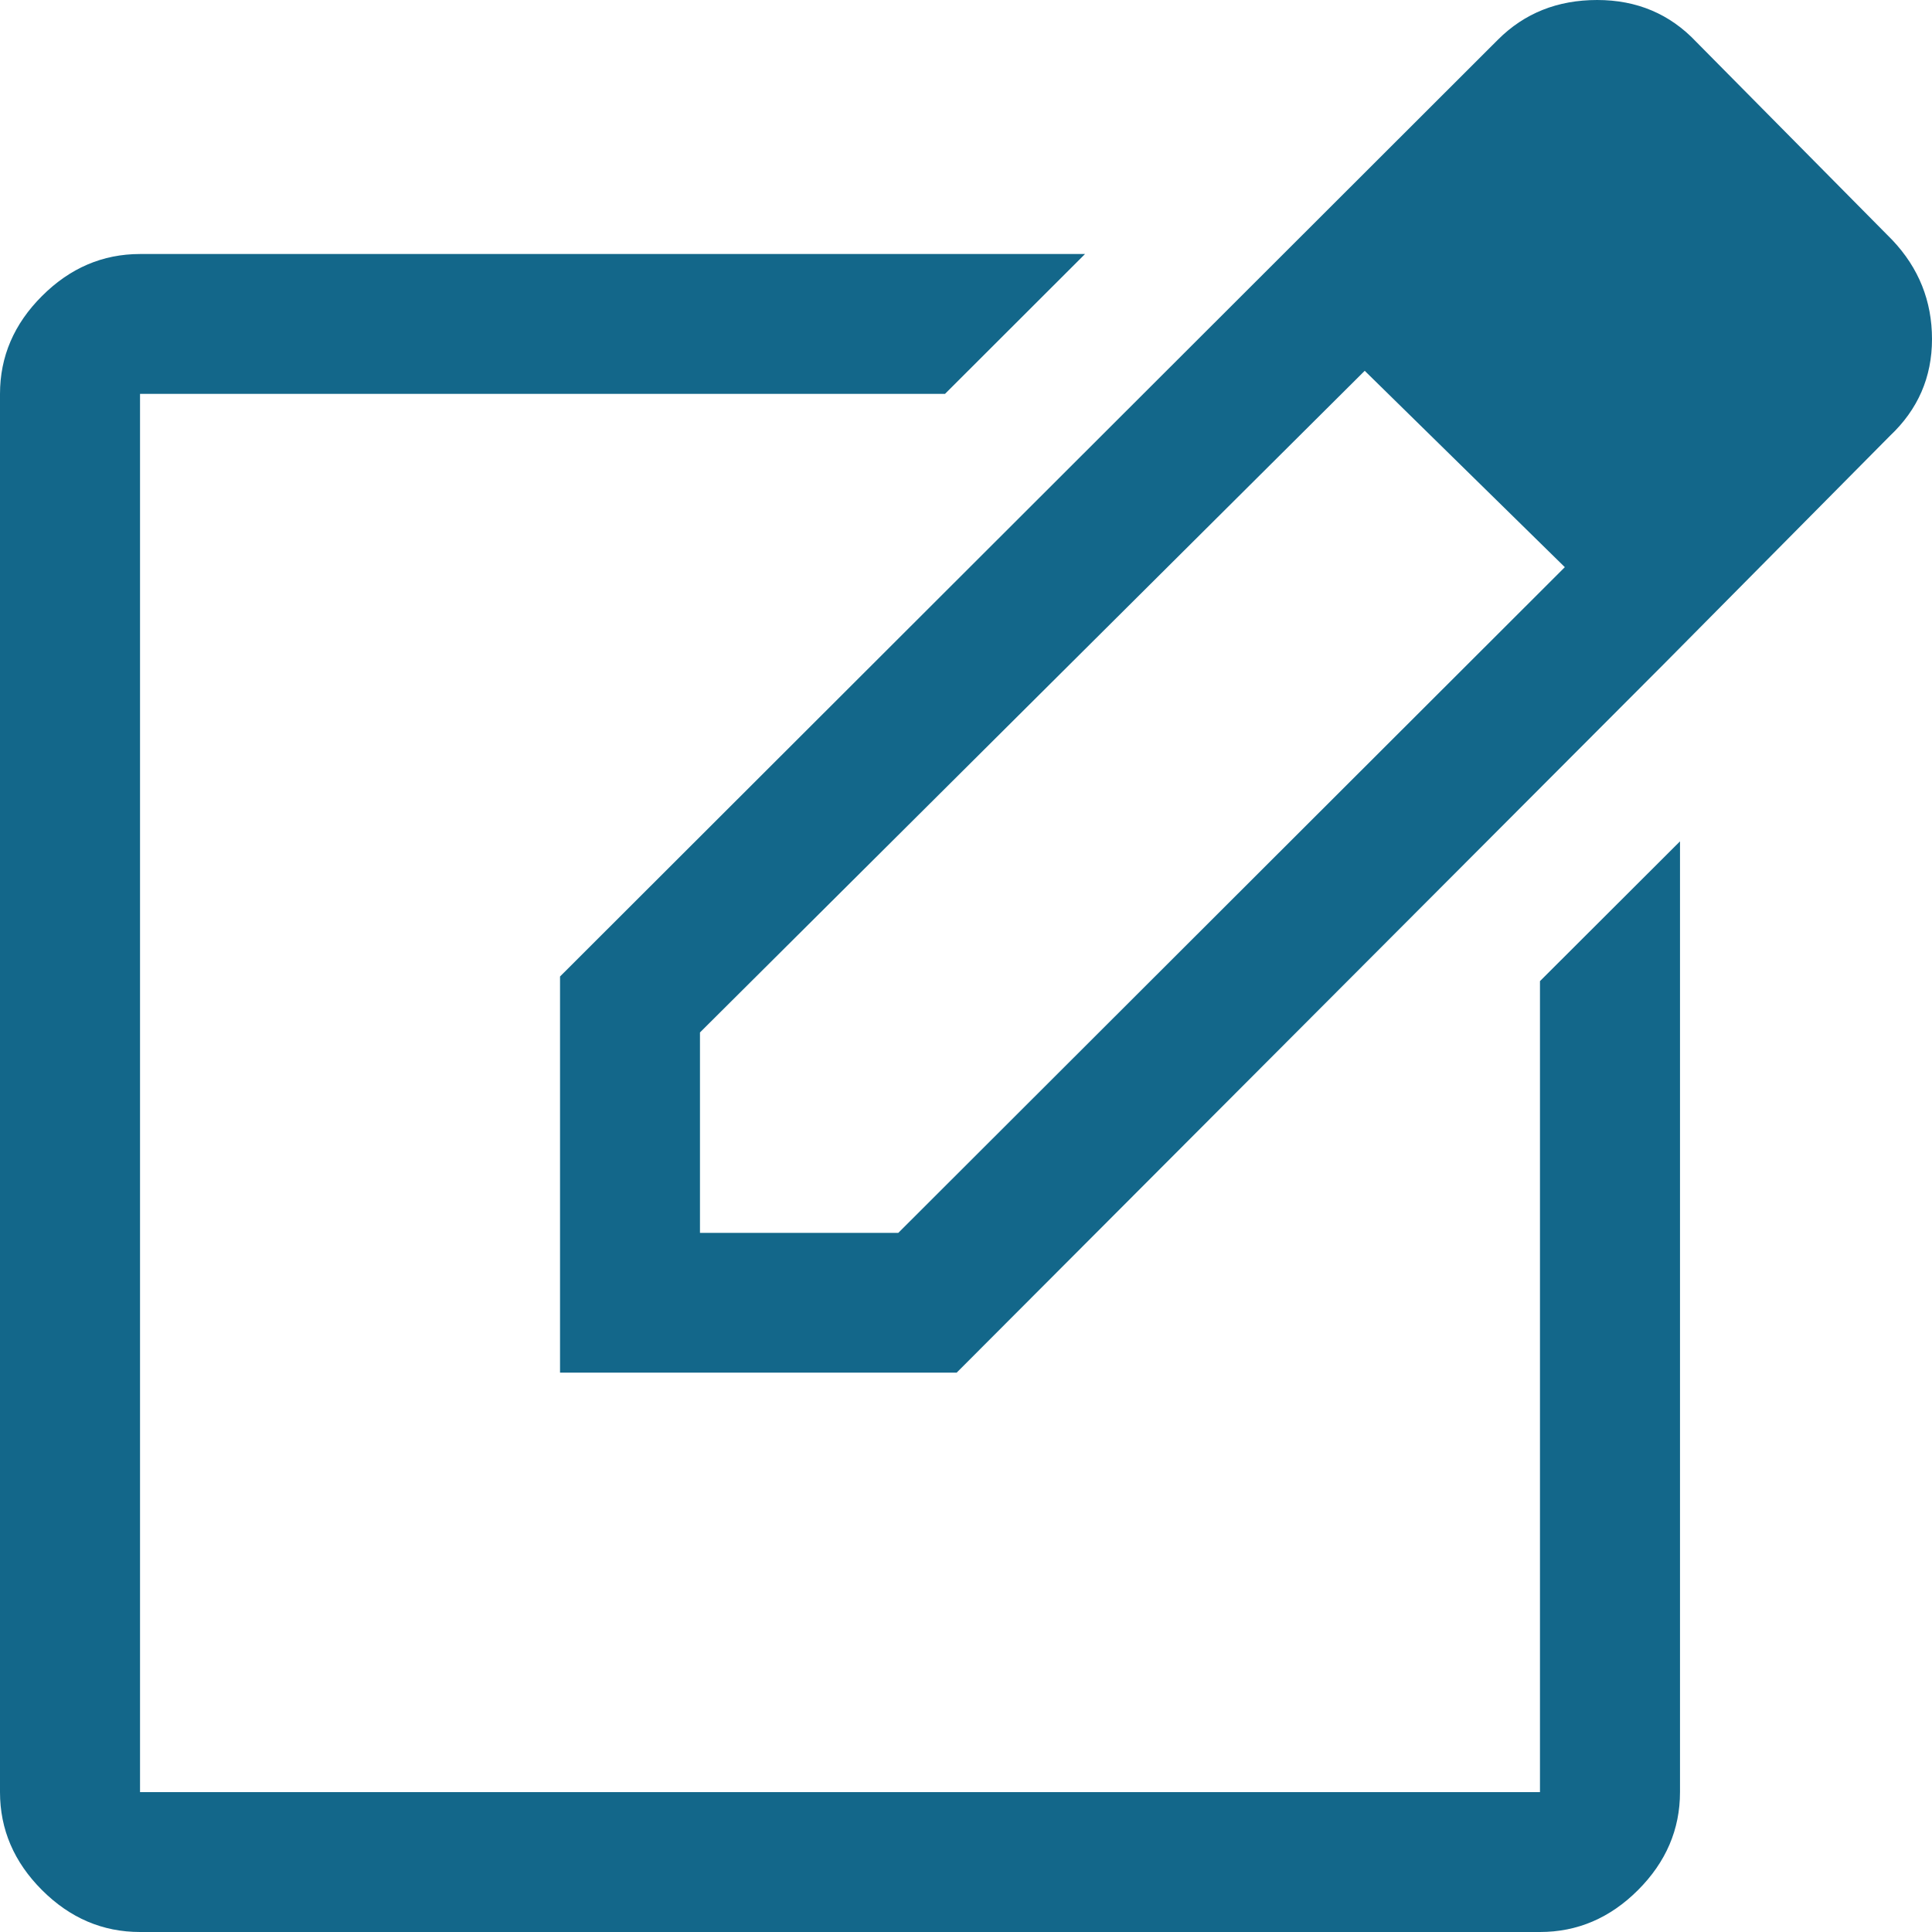
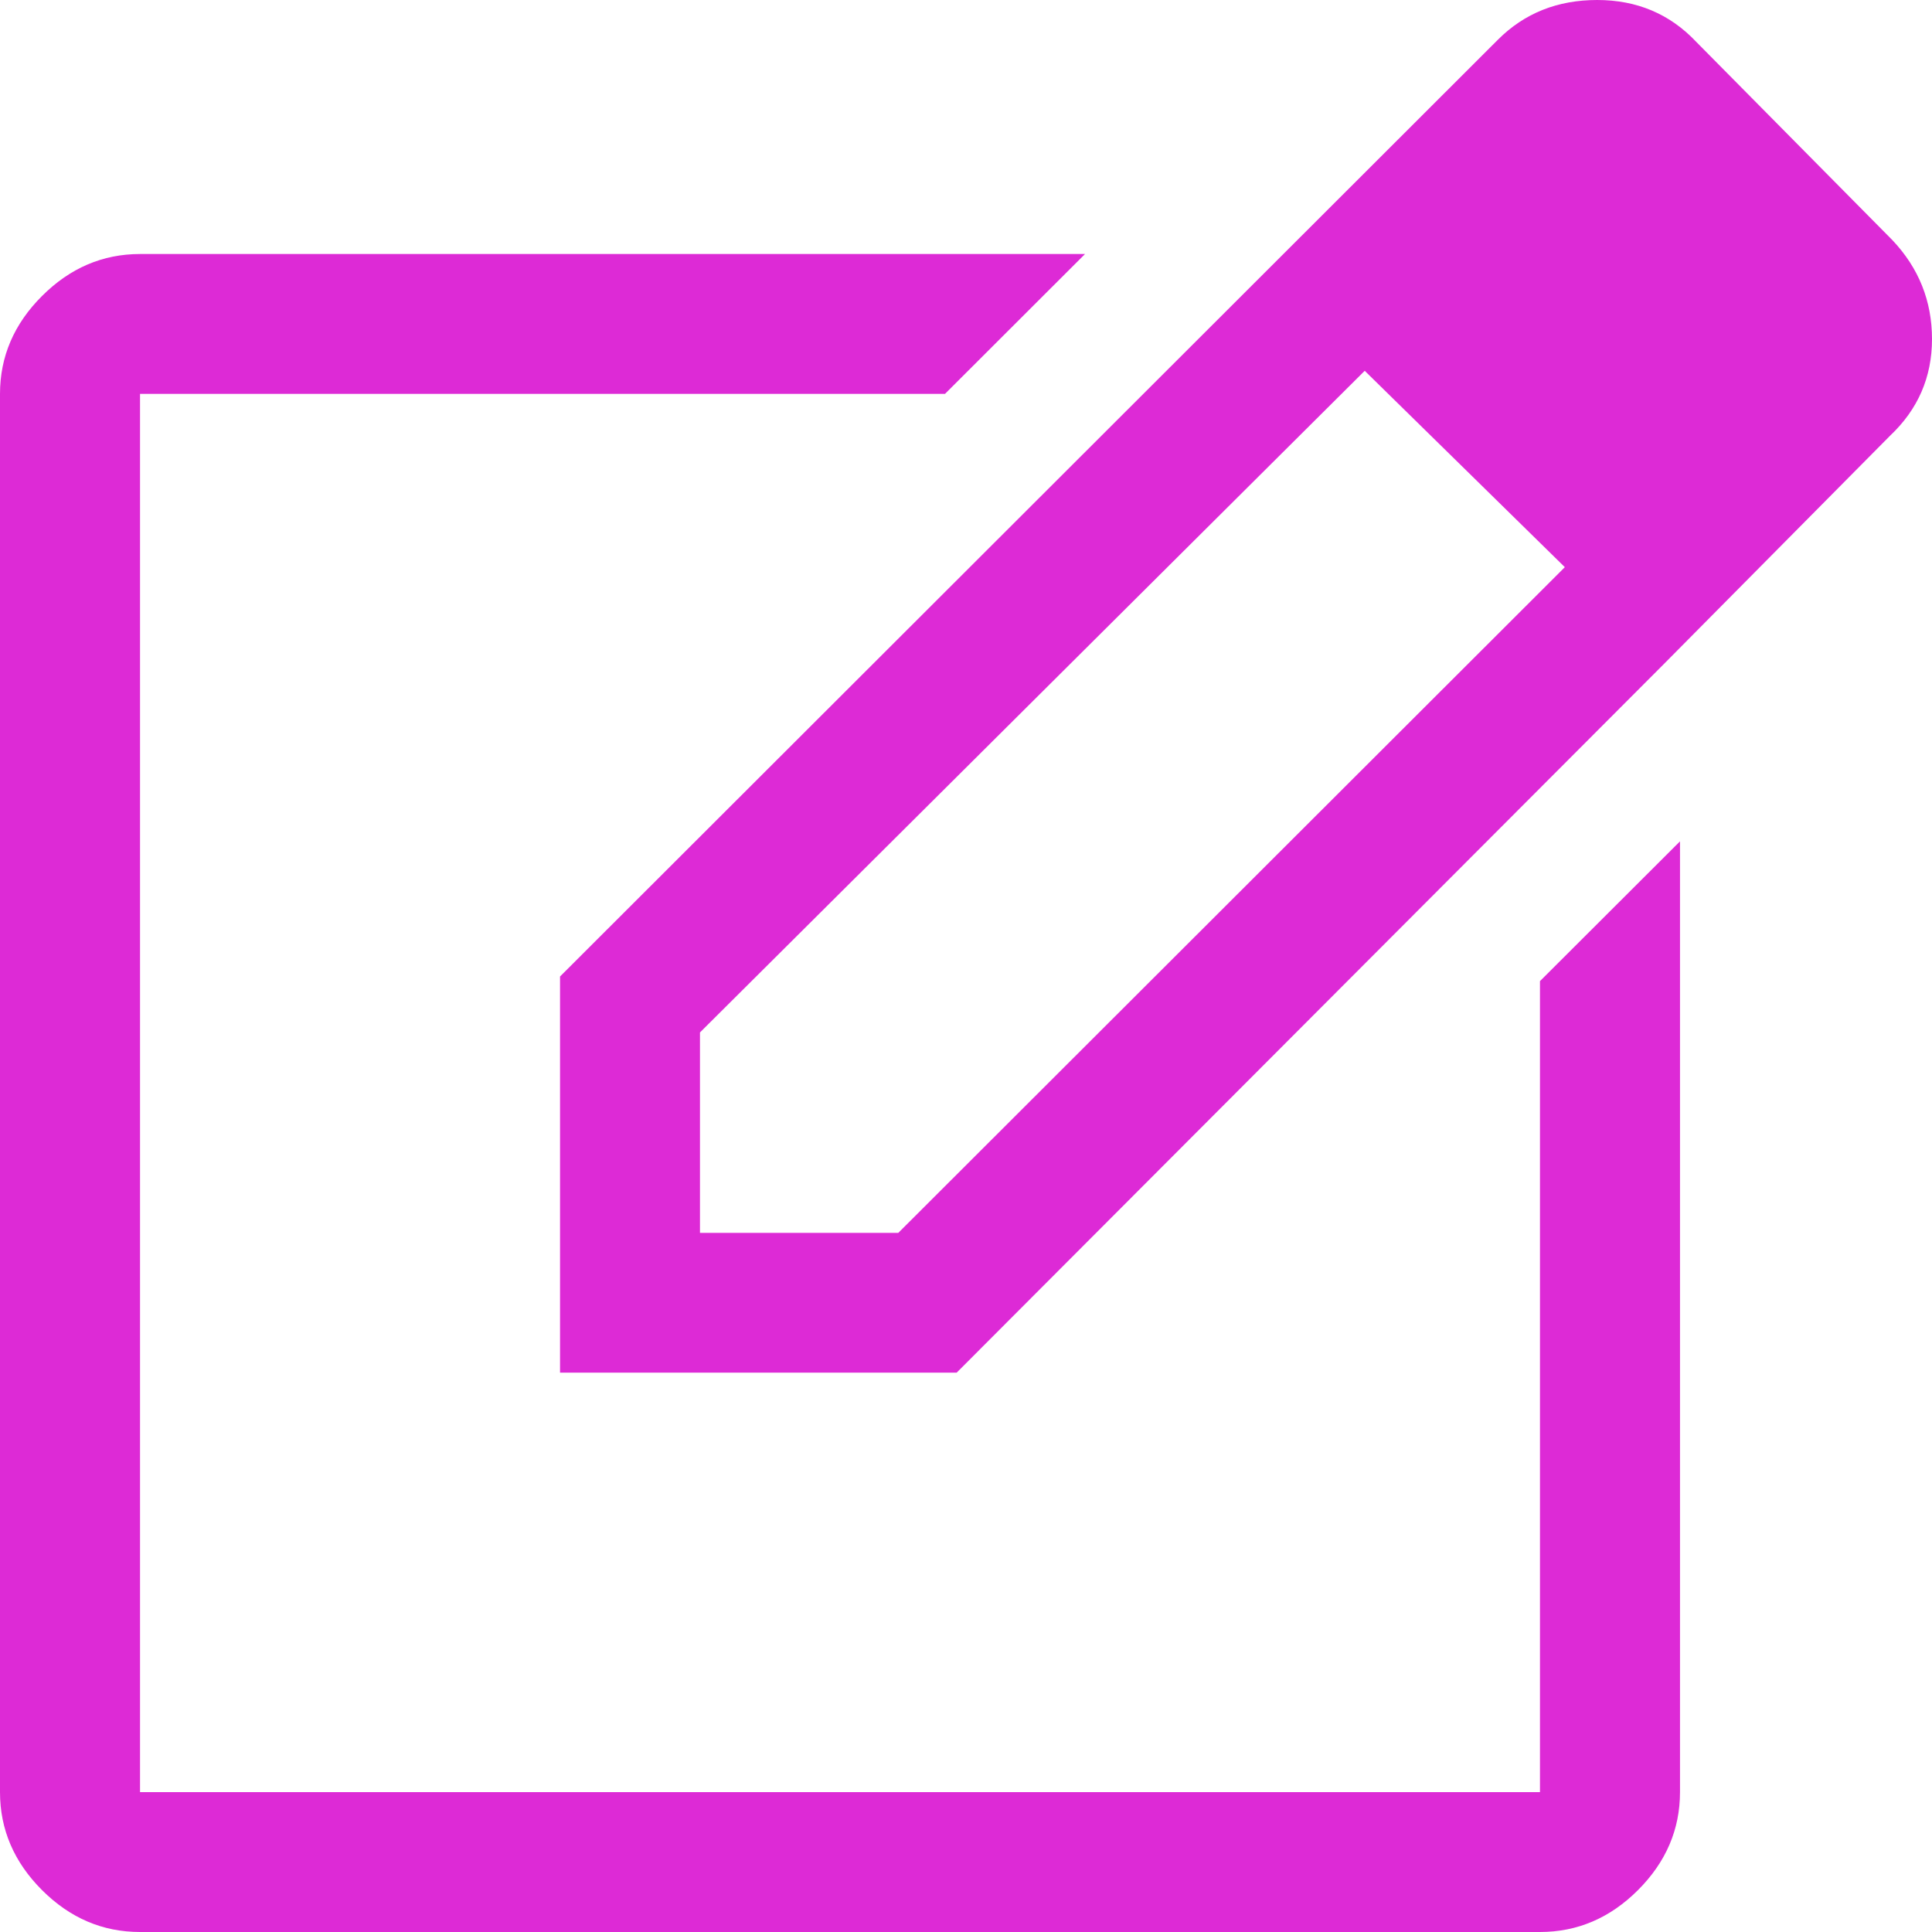
<svg xmlns="http://www.w3.org/2000/svg" width="23" height="23" viewBox="0 0 23 23" fill="none">
-   <path d="M1.667 23C1.222 23 0.833 22.834 0.5 22.501C0.167 22.168 0 21.779 0 21.335V4.689C0 4.245 0.167 3.856 0.5 3.524C0.833 3.191 1.222 3.024 1.667 3.024H12.917L11.25 4.689H1.667V21.335H18.333V11.68L20 10.016V21.335C20 21.779 19.833 22.168 19.5 22.501C19.167 22.834 18.778 23 18.333 23H1.667ZM15.056 3.246L16.25 4.411L8.333 12.291V14.677H10.694L18.639 6.742L19.806 7.907L11.389 16.341H6.667V11.625L15.056 3.246ZM19.806 7.907L15.056 3.246L17.833 0.472C18.148 0.157 18.542 0 19.014 0C19.486 0 19.88 0.166 20.194 0.499L22.528 2.858C22.843 3.191 23 3.584 23 4.037C23 4.49 22.833 4.874 22.5 5.188L19.806 7.907Z" fill="#13678A" />
+   <path d="M1.667 23C1.222 23 0.833 22.834 0.5 22.501C0.167 22.168 0 21.779 0 21.335V4.689C0 4.245 0.167 3.856 0.5 3.524C0.833 3.191 1.222 3.024 1.667 3.024H12.917L11.25 4.689H1.667V21.335H18.333V11.68L20 10.016V21.335C20 21.779 19.833 22.168 19.5 22.501C19.167 22.834 18.778 23 18.333 23H1.667ZM15.056 3.246L16.25 4.411L8.333 12.291V14.677H10.694L18.639 6.742L19.806 7.907L11.389 16.341H6.667V11.625L15.056 3.246ZM19.806 7.907L15.056 3.246L17.833 0.472C18.148 0.157 18.542 0 19.014 0C19.486 0 19.88 0.166 20.194 0.499L22.528 2.858C22.843 3.191 23 3.584 23 4.037C23 4.49 22.833 4.874 22.5 5.188L19.806 7.907Z" fill="#DD2AD6" />
</svg>
